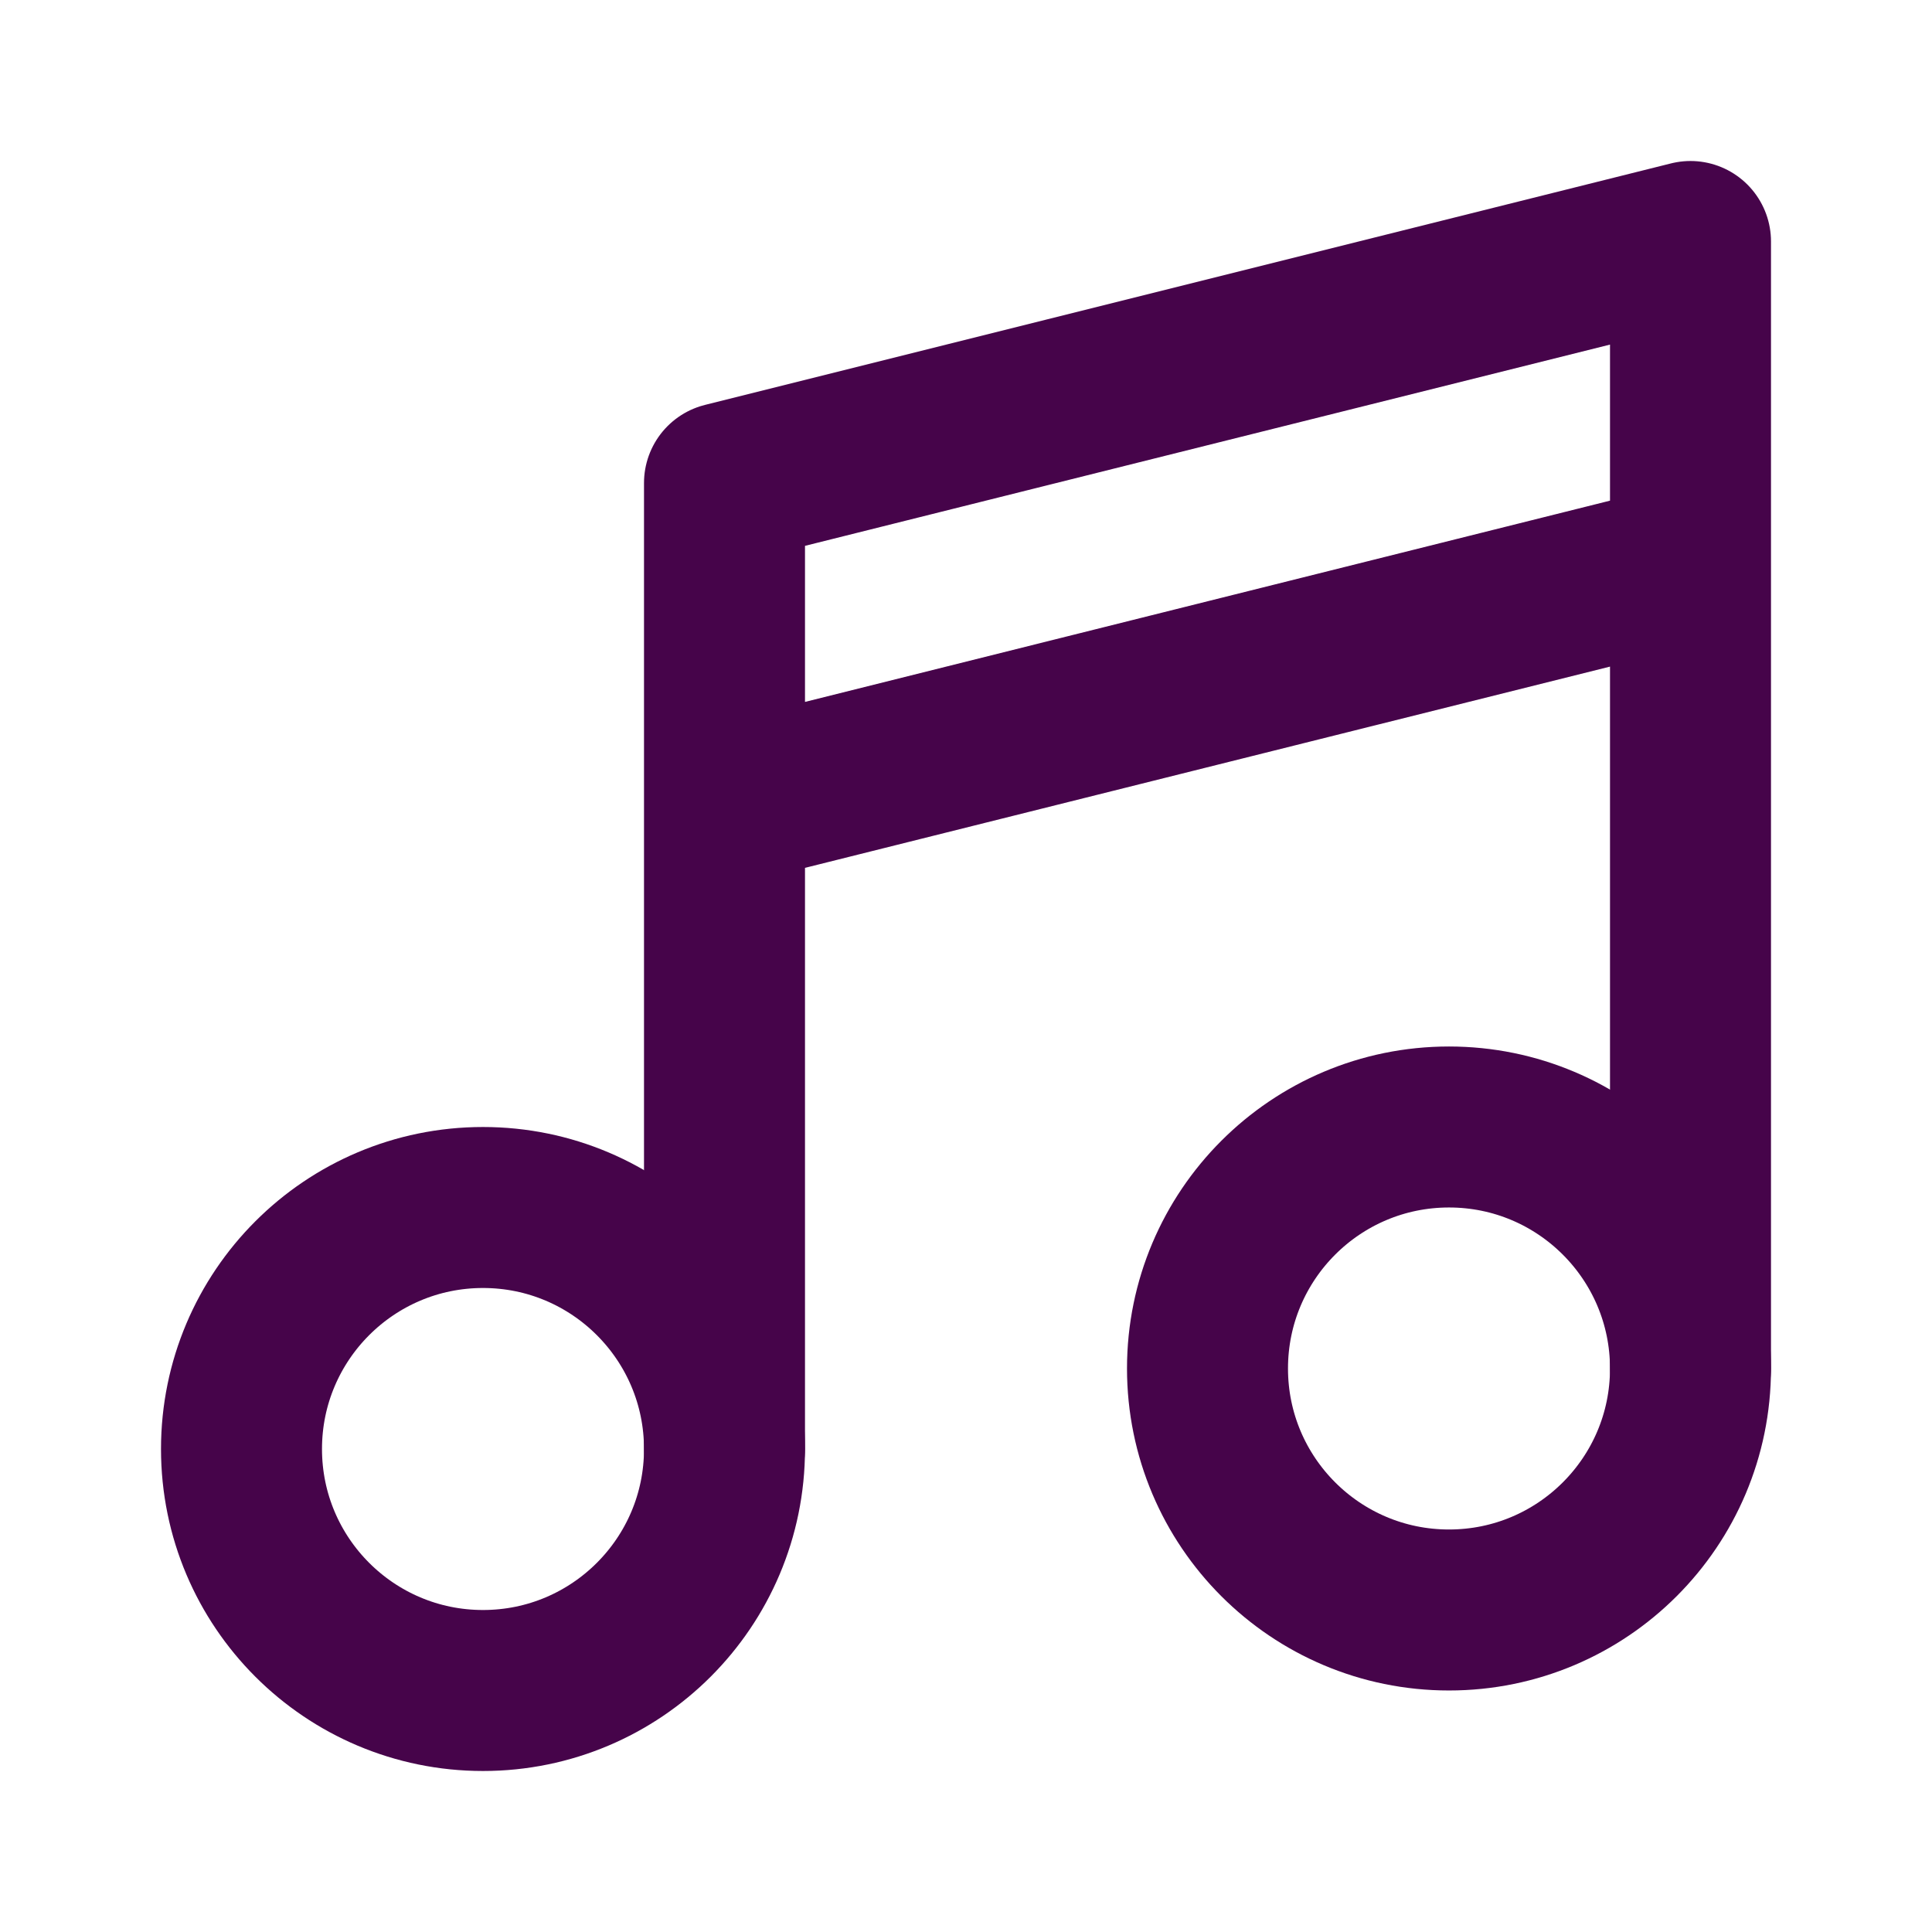
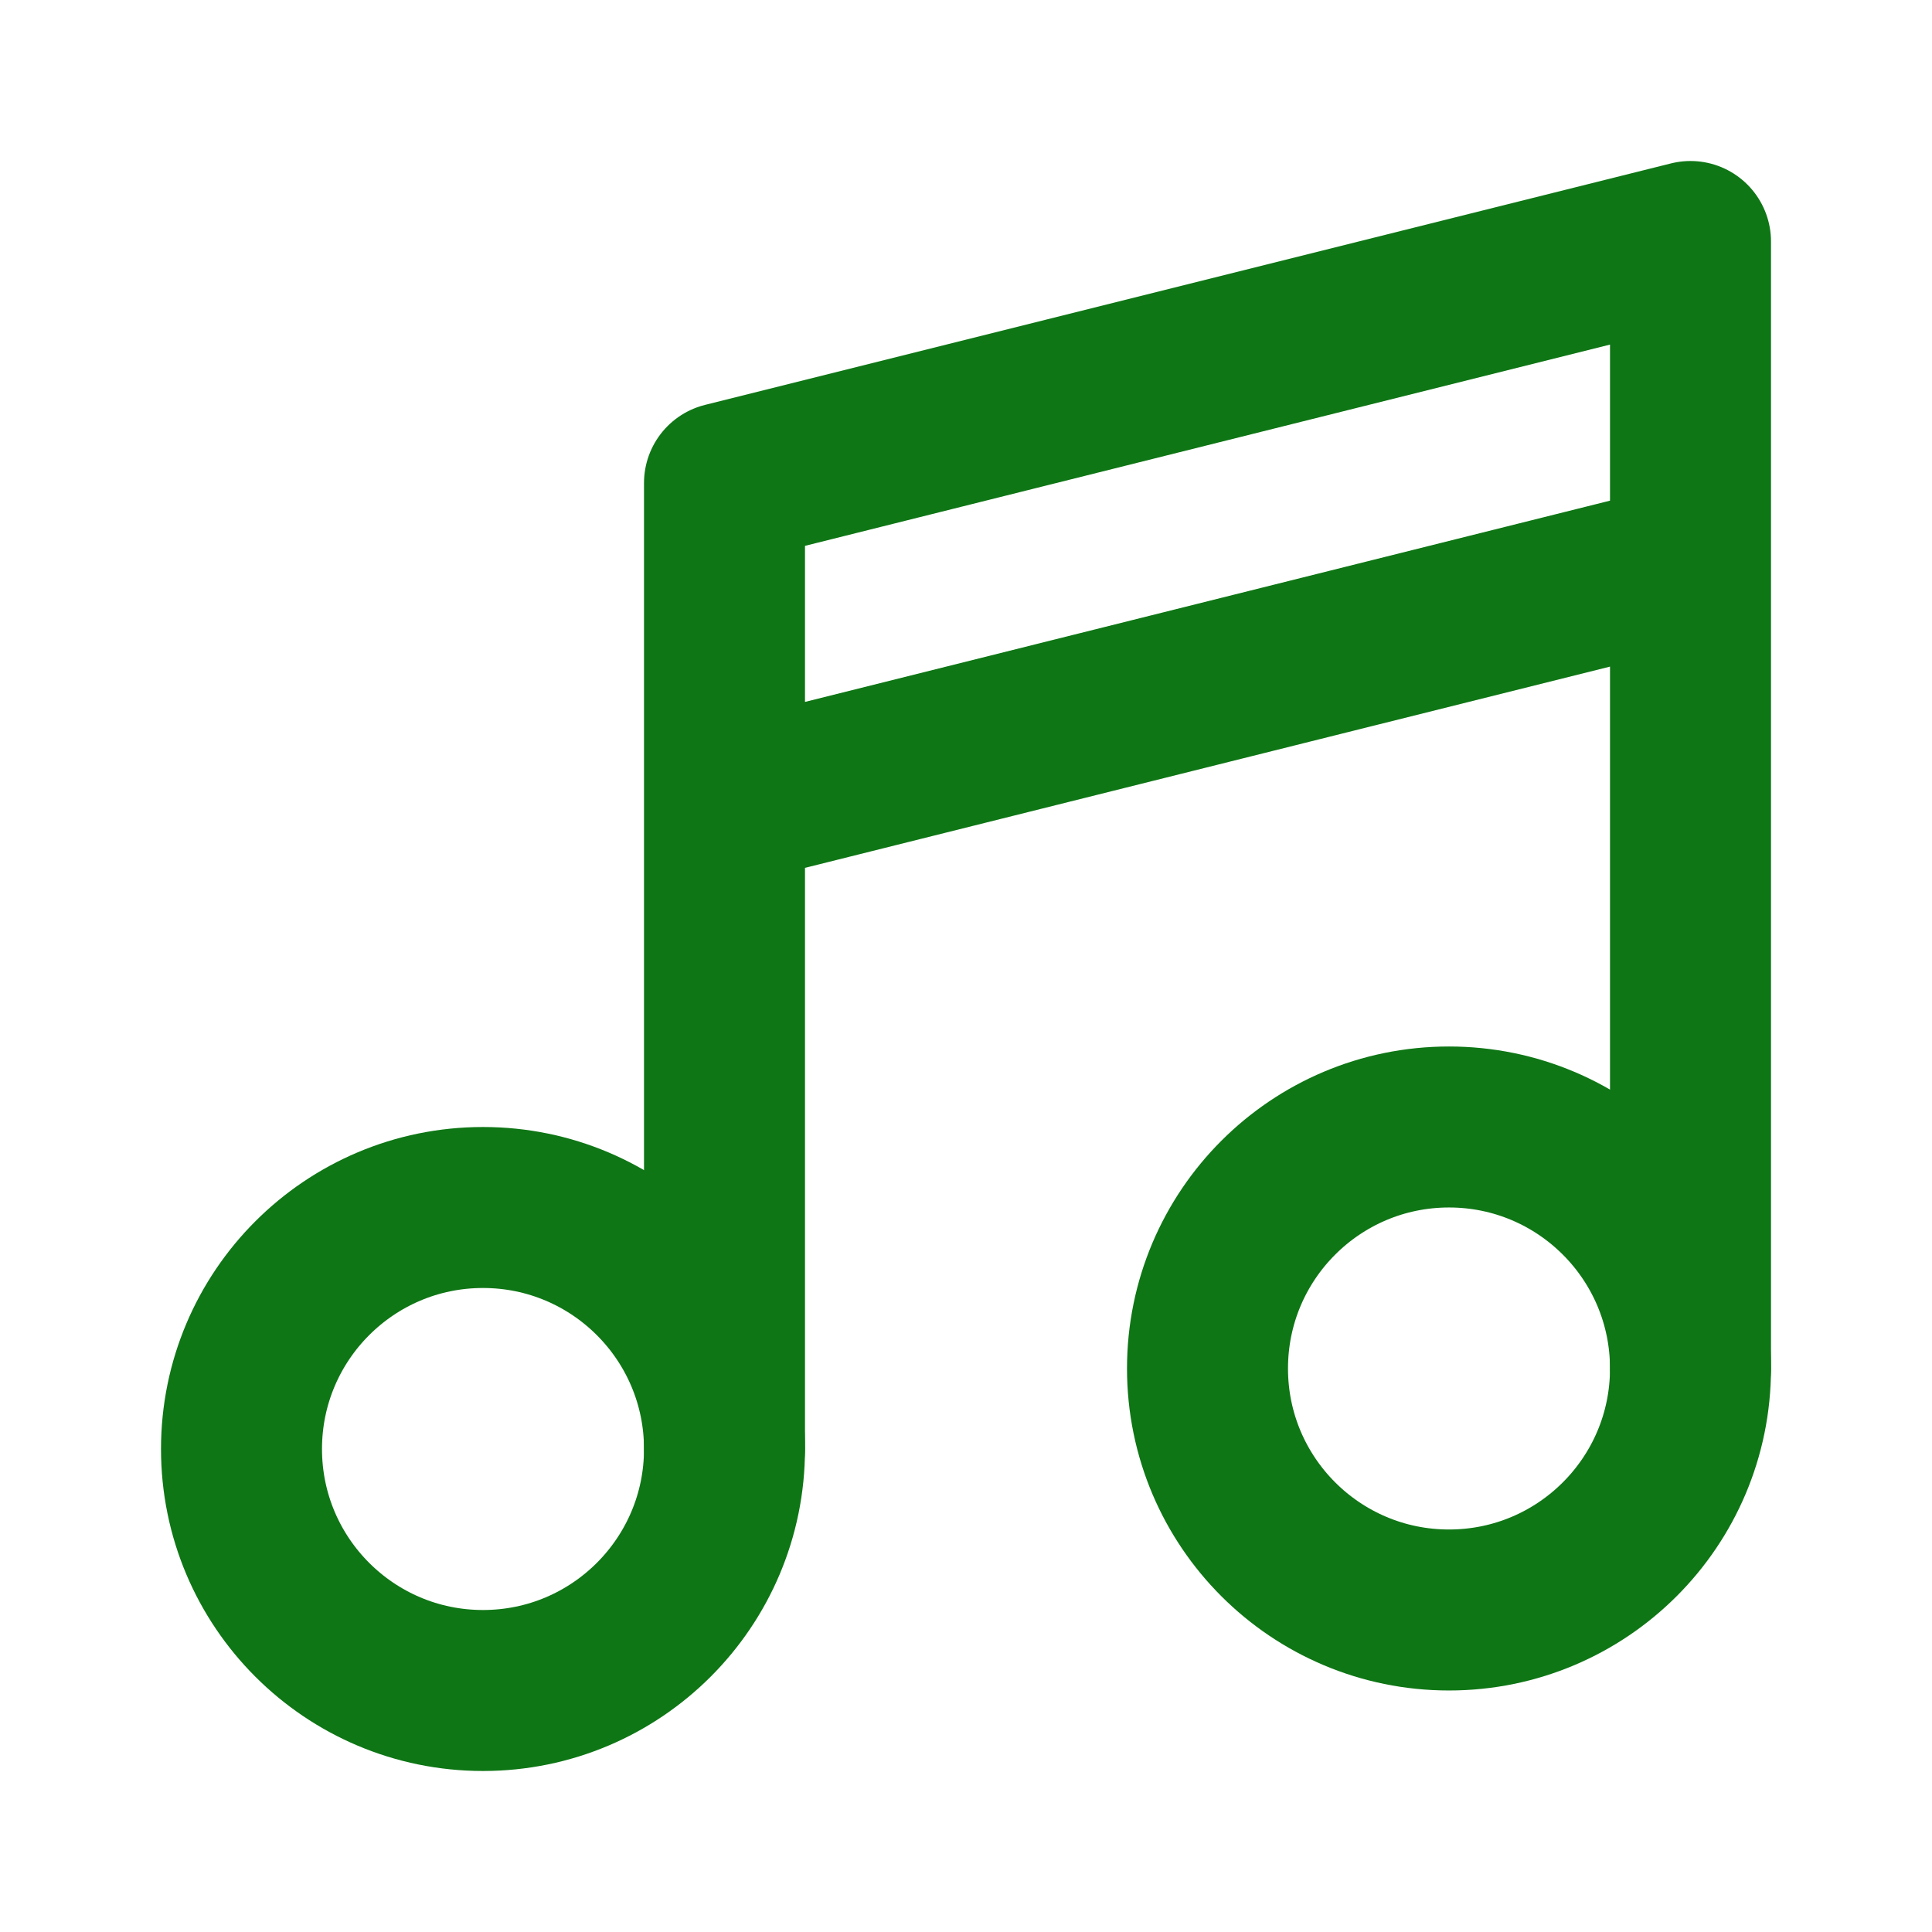
<svg xmlns="http://www.w3.org/2000/svg" width="64" height="64" viewBox="0 0 64 64" fill="none">
-   <path d="M16 56C20.418 56 24 52.418 24 48C24 43.582 20.418 40 16 40C11.582 40 8 43.582 8 48C8 52.418 11.582 56 16 56Z" stroke="#46044A" stroke-width="5.333" stroke-linecap="round" stroke-linejoin="round" />
-   <path d="M48 53.333C52.418 53.333 56 49.752 56 45.333C56 40.915 52.418 37.333 48 37.333C43.582 37.333 40 40.915 40 45.333C40 49.752 43.582 53.333 48 53.333Z" stroke="#46044A" stroke-width="5.333" stroke-linecap="round" stroke-linejoin="round" />
-   <path d="M24 48V26.667M24 26.667V16L56 8V18.667M24 26.667L56 18.667M56 45.333V18.667" stroke="#46044A" stroke-width="5.333" stroke-linecap="round" stroke-linejoin="round" />
+   <path d="M16 56C20.418 56 24 52.418 24 48C24 43.582 20.418 40 16 40C11.582 40 8 43.582 8 48C8 52.418 11.582 56 16 56Z" stroke="#0E7615" stroke-width="5.333" stroke-linecap="round" stroke-linejoin="round" />
+   <path d="M48 53.333C52.418 53.333 56 49.752 56 45.333C56 40.915 52.418 37.333 48 37.333C43.582 37.333 40 40.915 40 45.333C40 49.752 43.582 53.333 48 53.333Z" stroke="#0E7615" stroke-width="5.333" stroke-linecap="round" stroke-linejoin="round" />
+   <path d="M24 48V26.667M24 26.667V16L56 8V18.667M24 26.667L56 18.667M56 45.333V18.667" stroke="#0E7615" stroke-width="5.333" stroke-linecap="round" stroke-linejoin="round" />
</svg>
